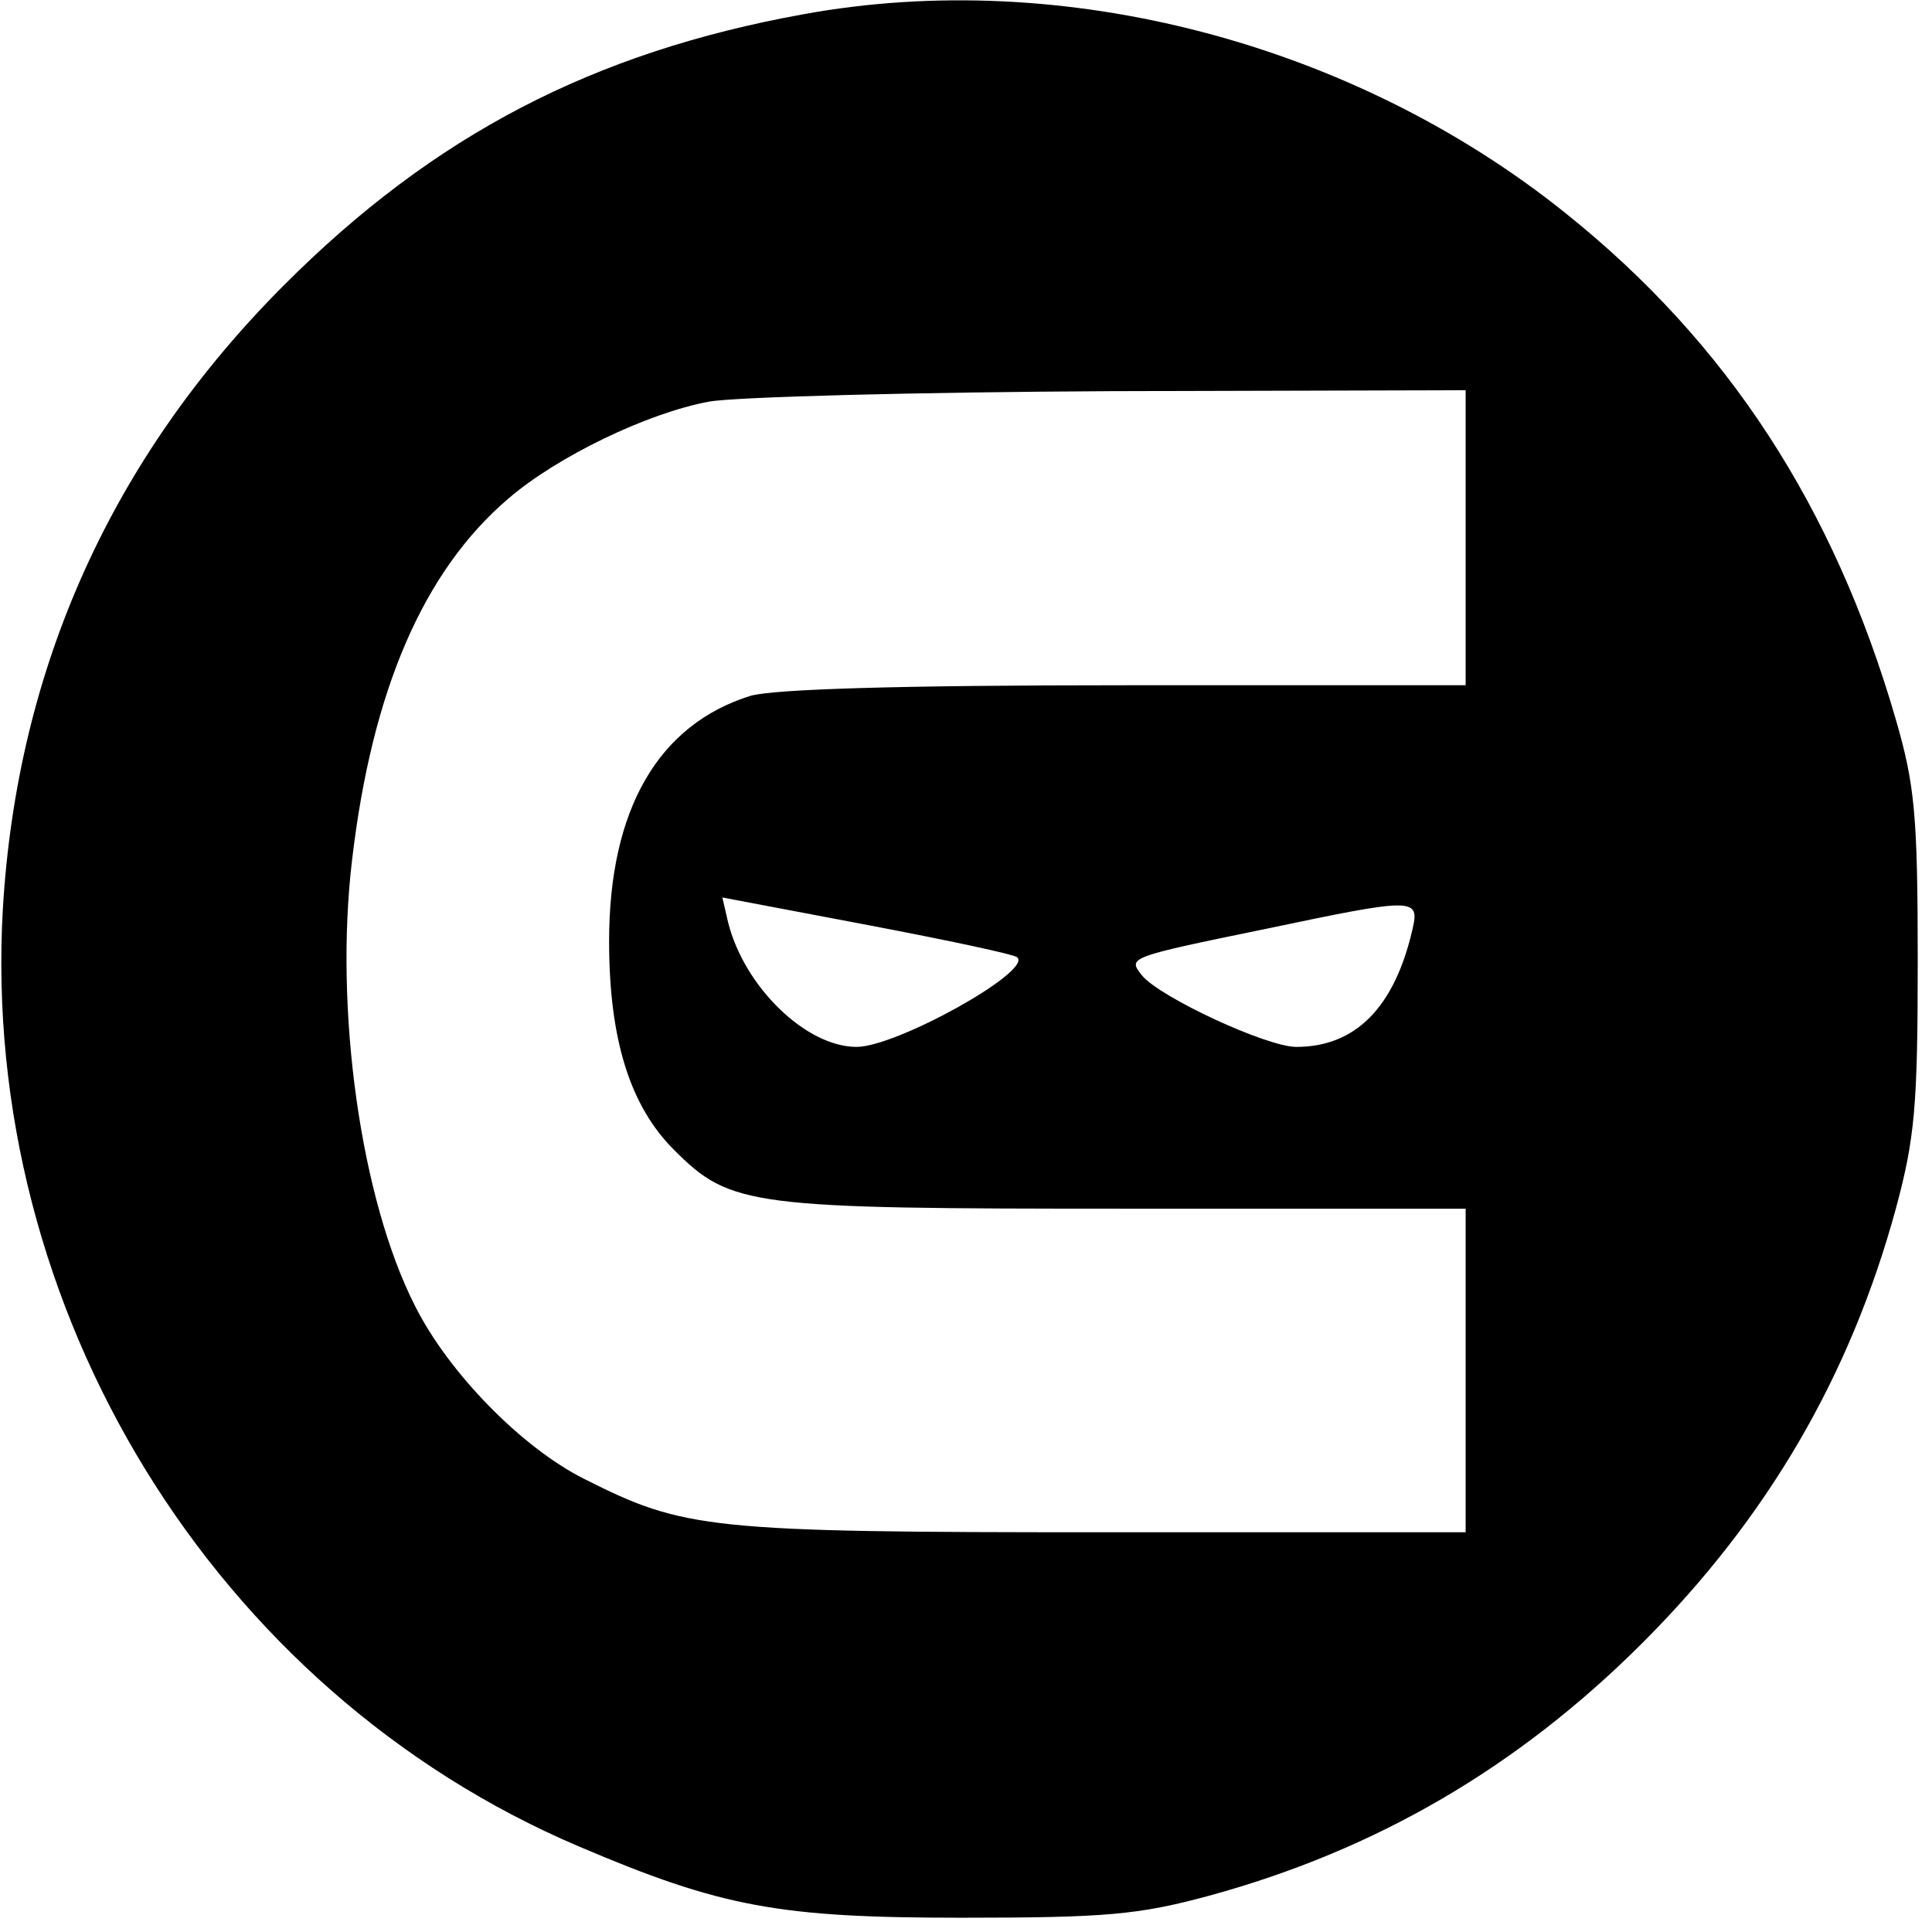
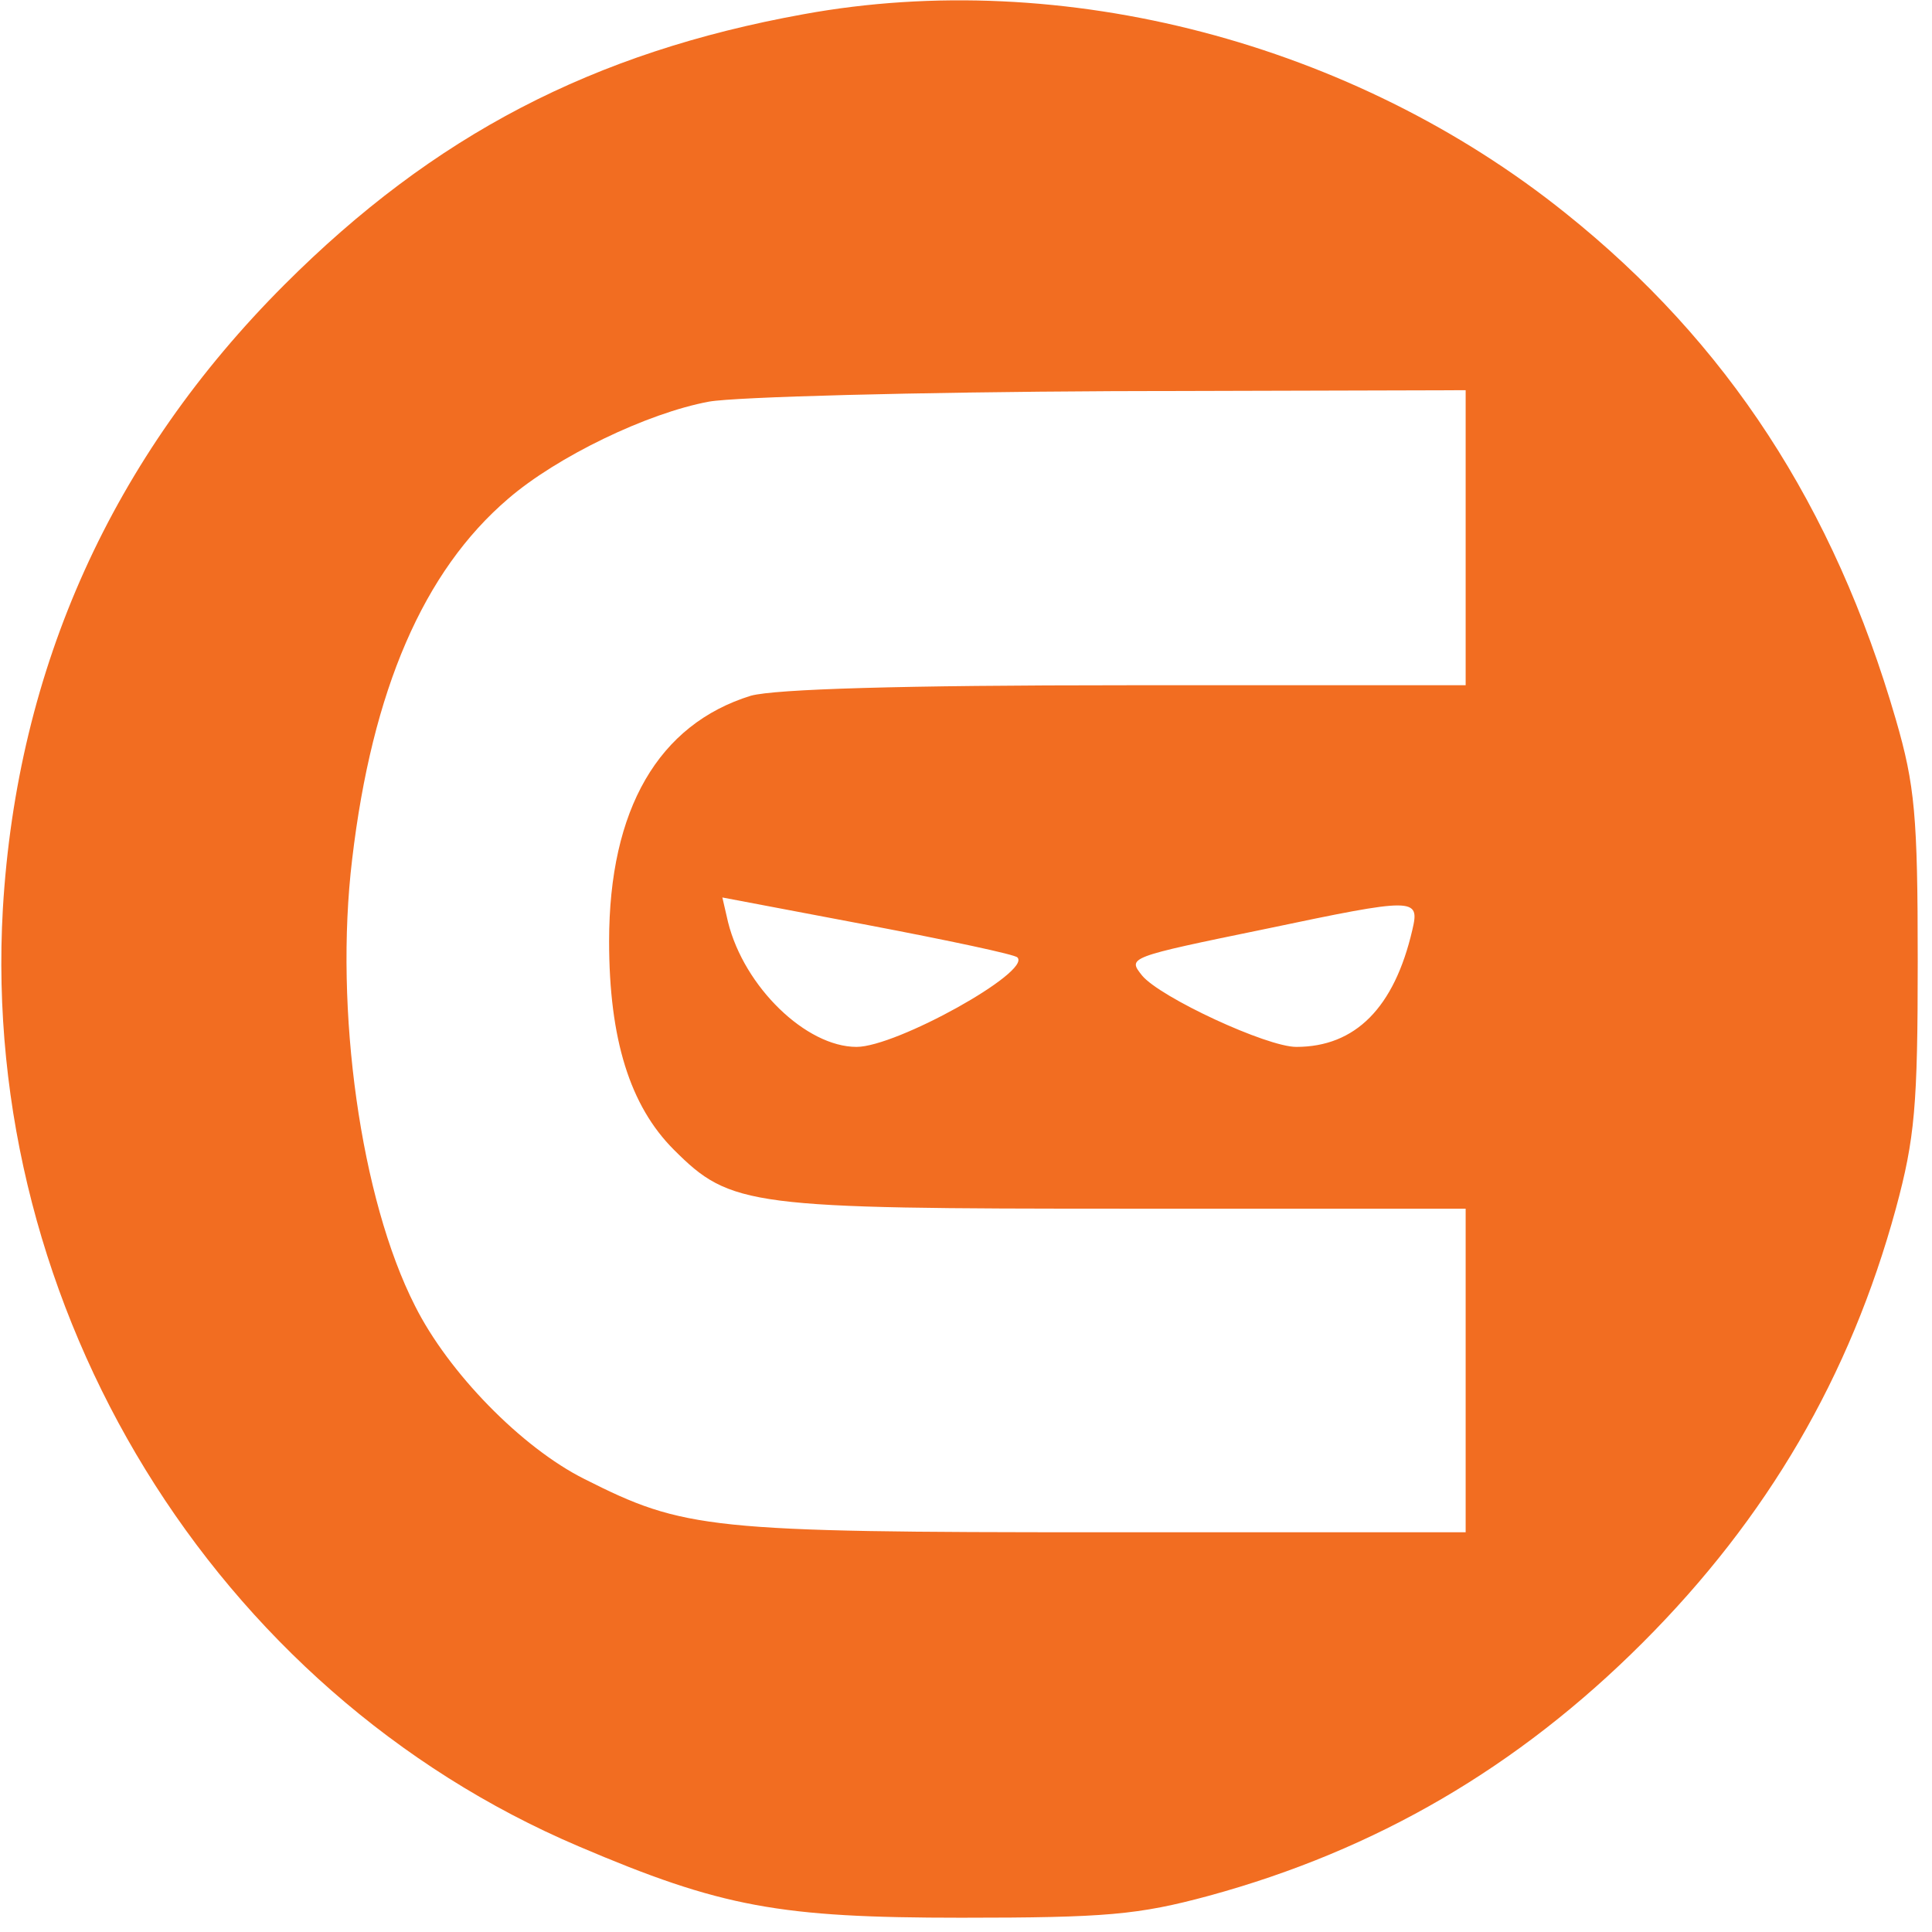
<svg xmlns="http://www.w3.org/2000/svg" version="1.0" width="24" height="24" viewBox="0 0 203 203" preserveAspectRatio="xMidYMid meet">
-   <g transform="translate(0,203) scale(0.1,-0.1)" fill="#000000" stroke="none">
+   <g transform="translate(0,203) scale(0.1,-0.1)" fill="#f26d21" stroke="none">
    <path d="M844 2015 c-221 -40 -388 -127 -545 -284 -181 -181 -281 -402 -296 -656 -24 -421 222 -822 605 -985 150 -64 211 -75 402 -75 152 0 186 3 260 23 176 48 325 135 456 266 131 131 218 280 266 456 20 74 23 108 23 260 0 153 -3 185 -23 254 -65 224 -177 396 -347 532 -223 179 -528 259 -801 209z m696 -550 l0 -155 -356 0 c-238 0 -369 -4 -395 -11 -97 -30 -149 -119 -149 -258 0 -103 22 -173 68 -219 60 -60 79 -62 476 -62 l356 0 0 -170 0 -170 -382 0 c-414 0 -439 3 -544 56 -66 33 -143 112 -178 182 -57 112 -85 311 -66 469 21 178 75 303 164 379 51 44 146 90 211 102 28 5 218 10 423 11 l372 1 0 -155z m-471 -441 c15 -15 -127 -94 -169 -94 -53 0 -118 63 -135 131 l-6 26 153 -29 c84 -16 155 -31 157 -34z m415 29 c-19 -82 -60 -123 -122 -123 -31 0 -143 52 -162 75 -15 19 -16 19 130 49 157 33 162 33 154 -1z" />
  </g>
</svg>
